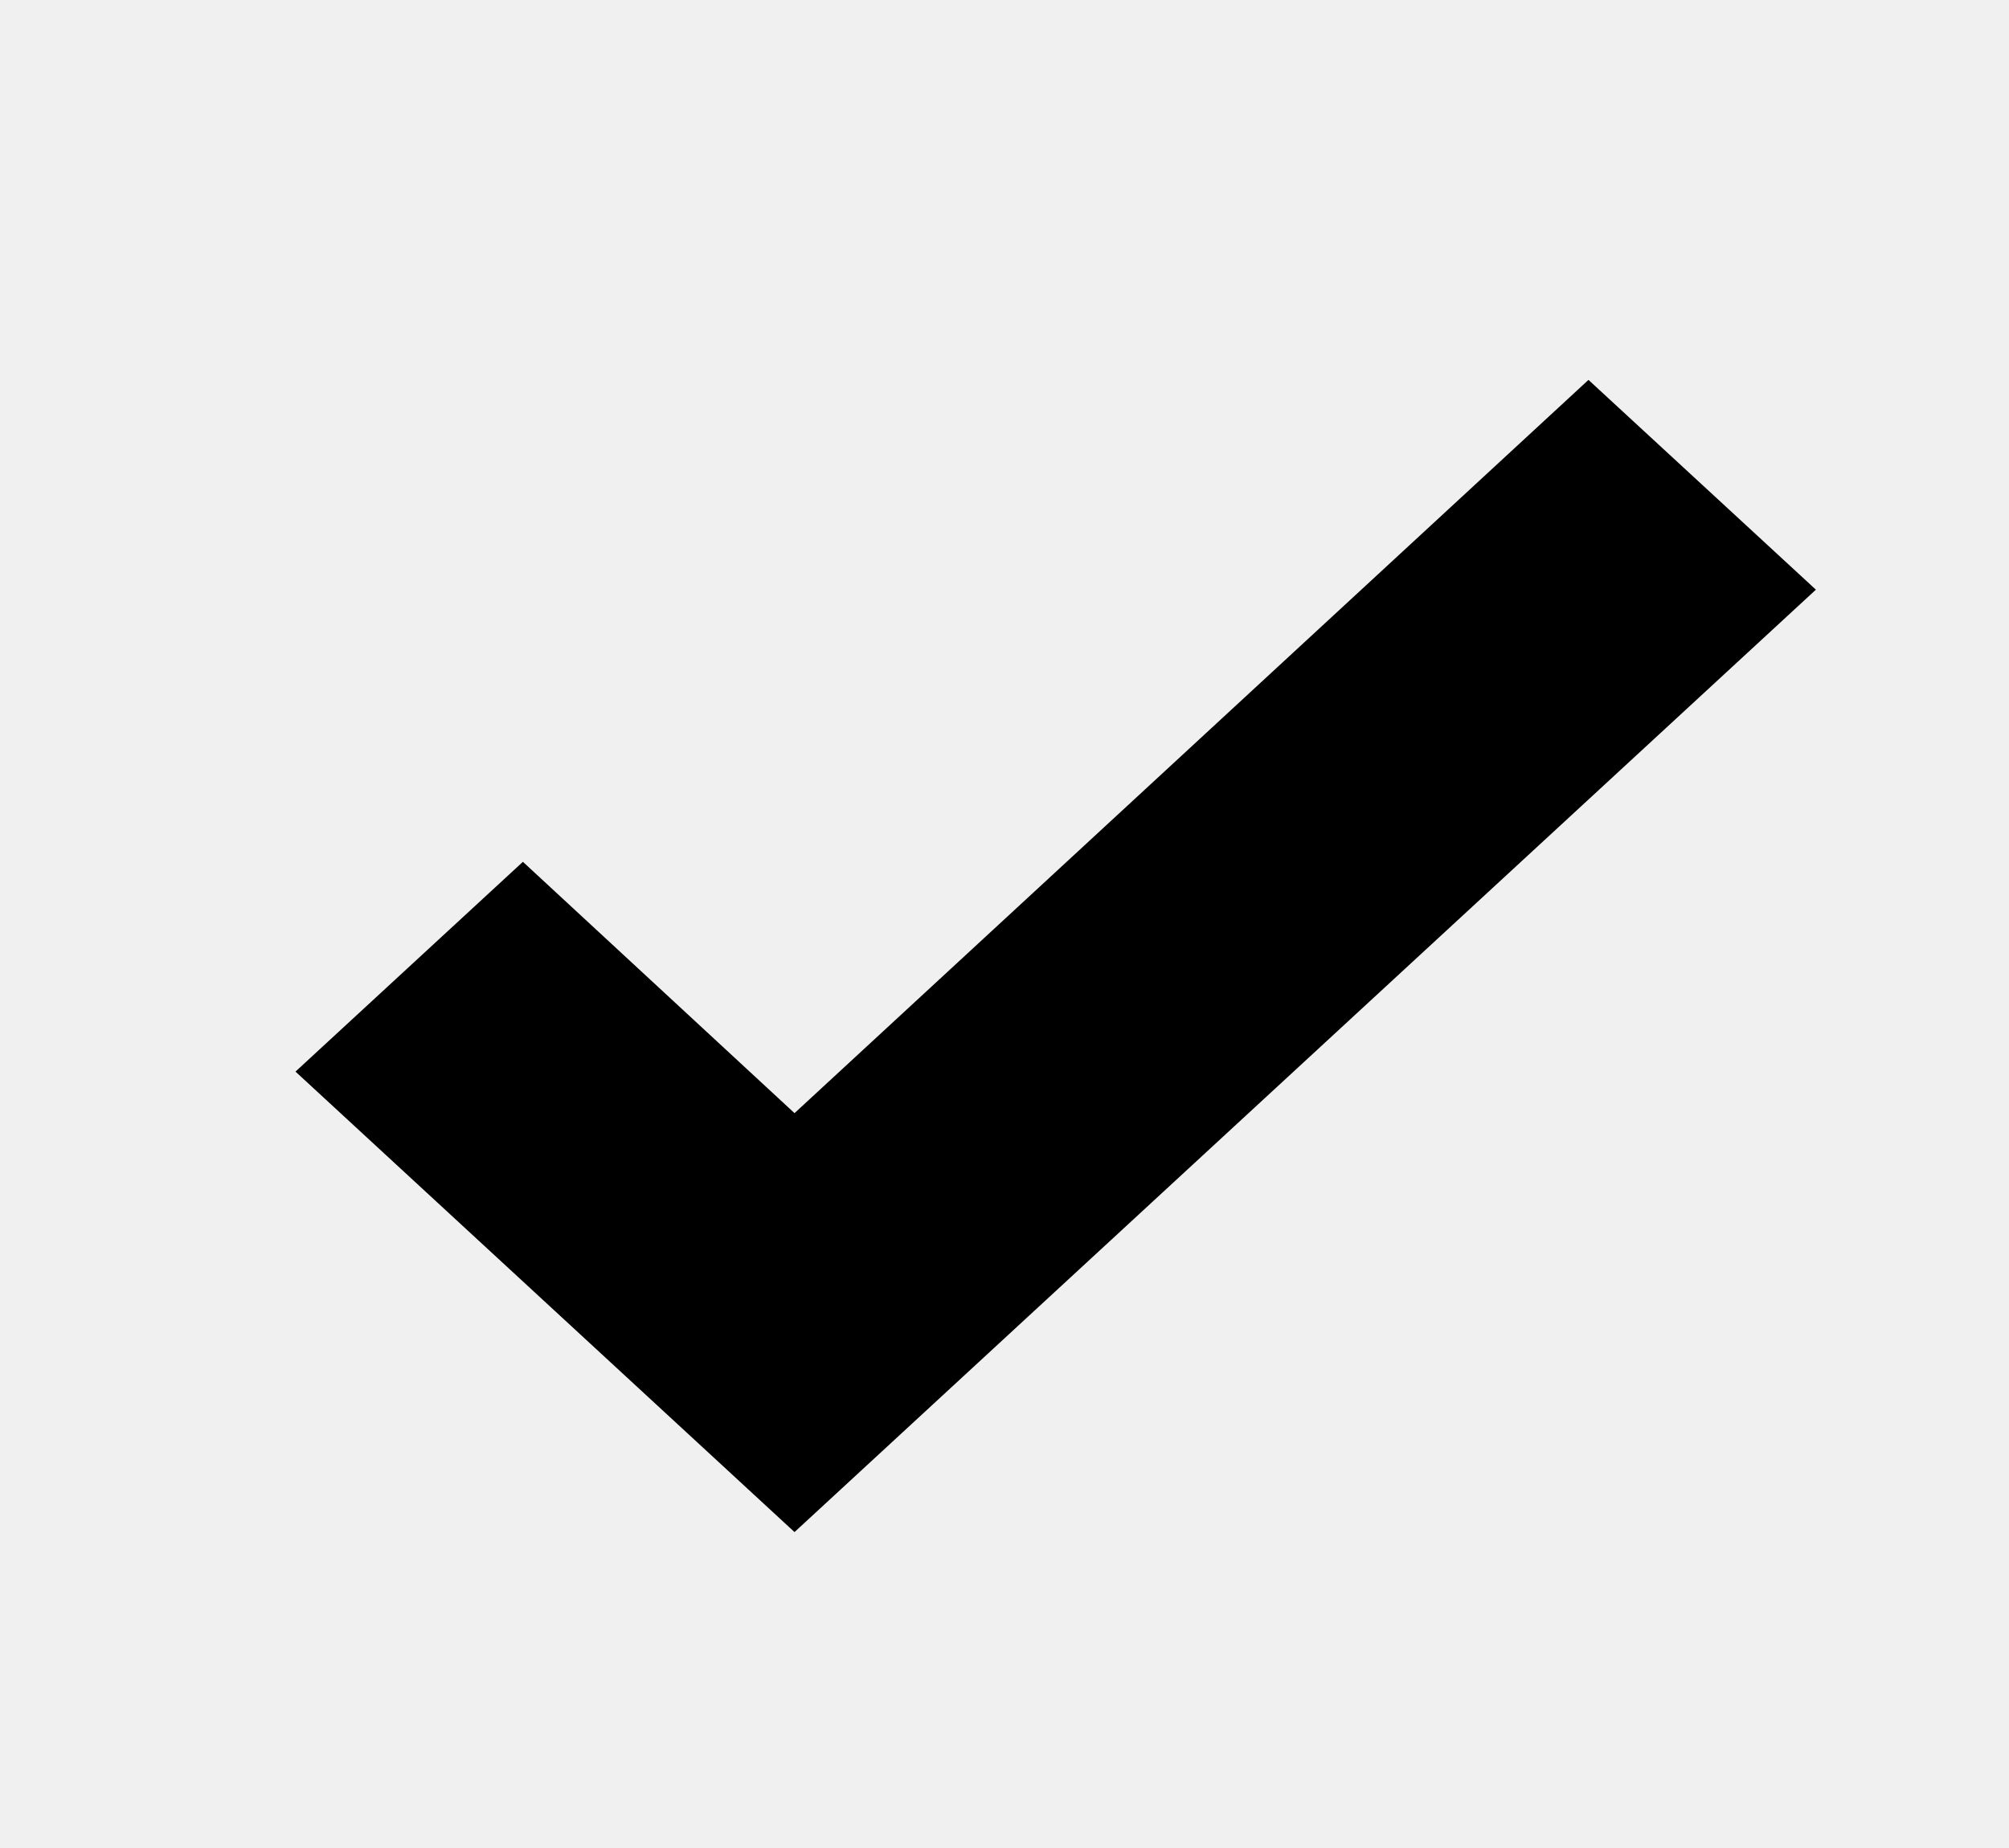
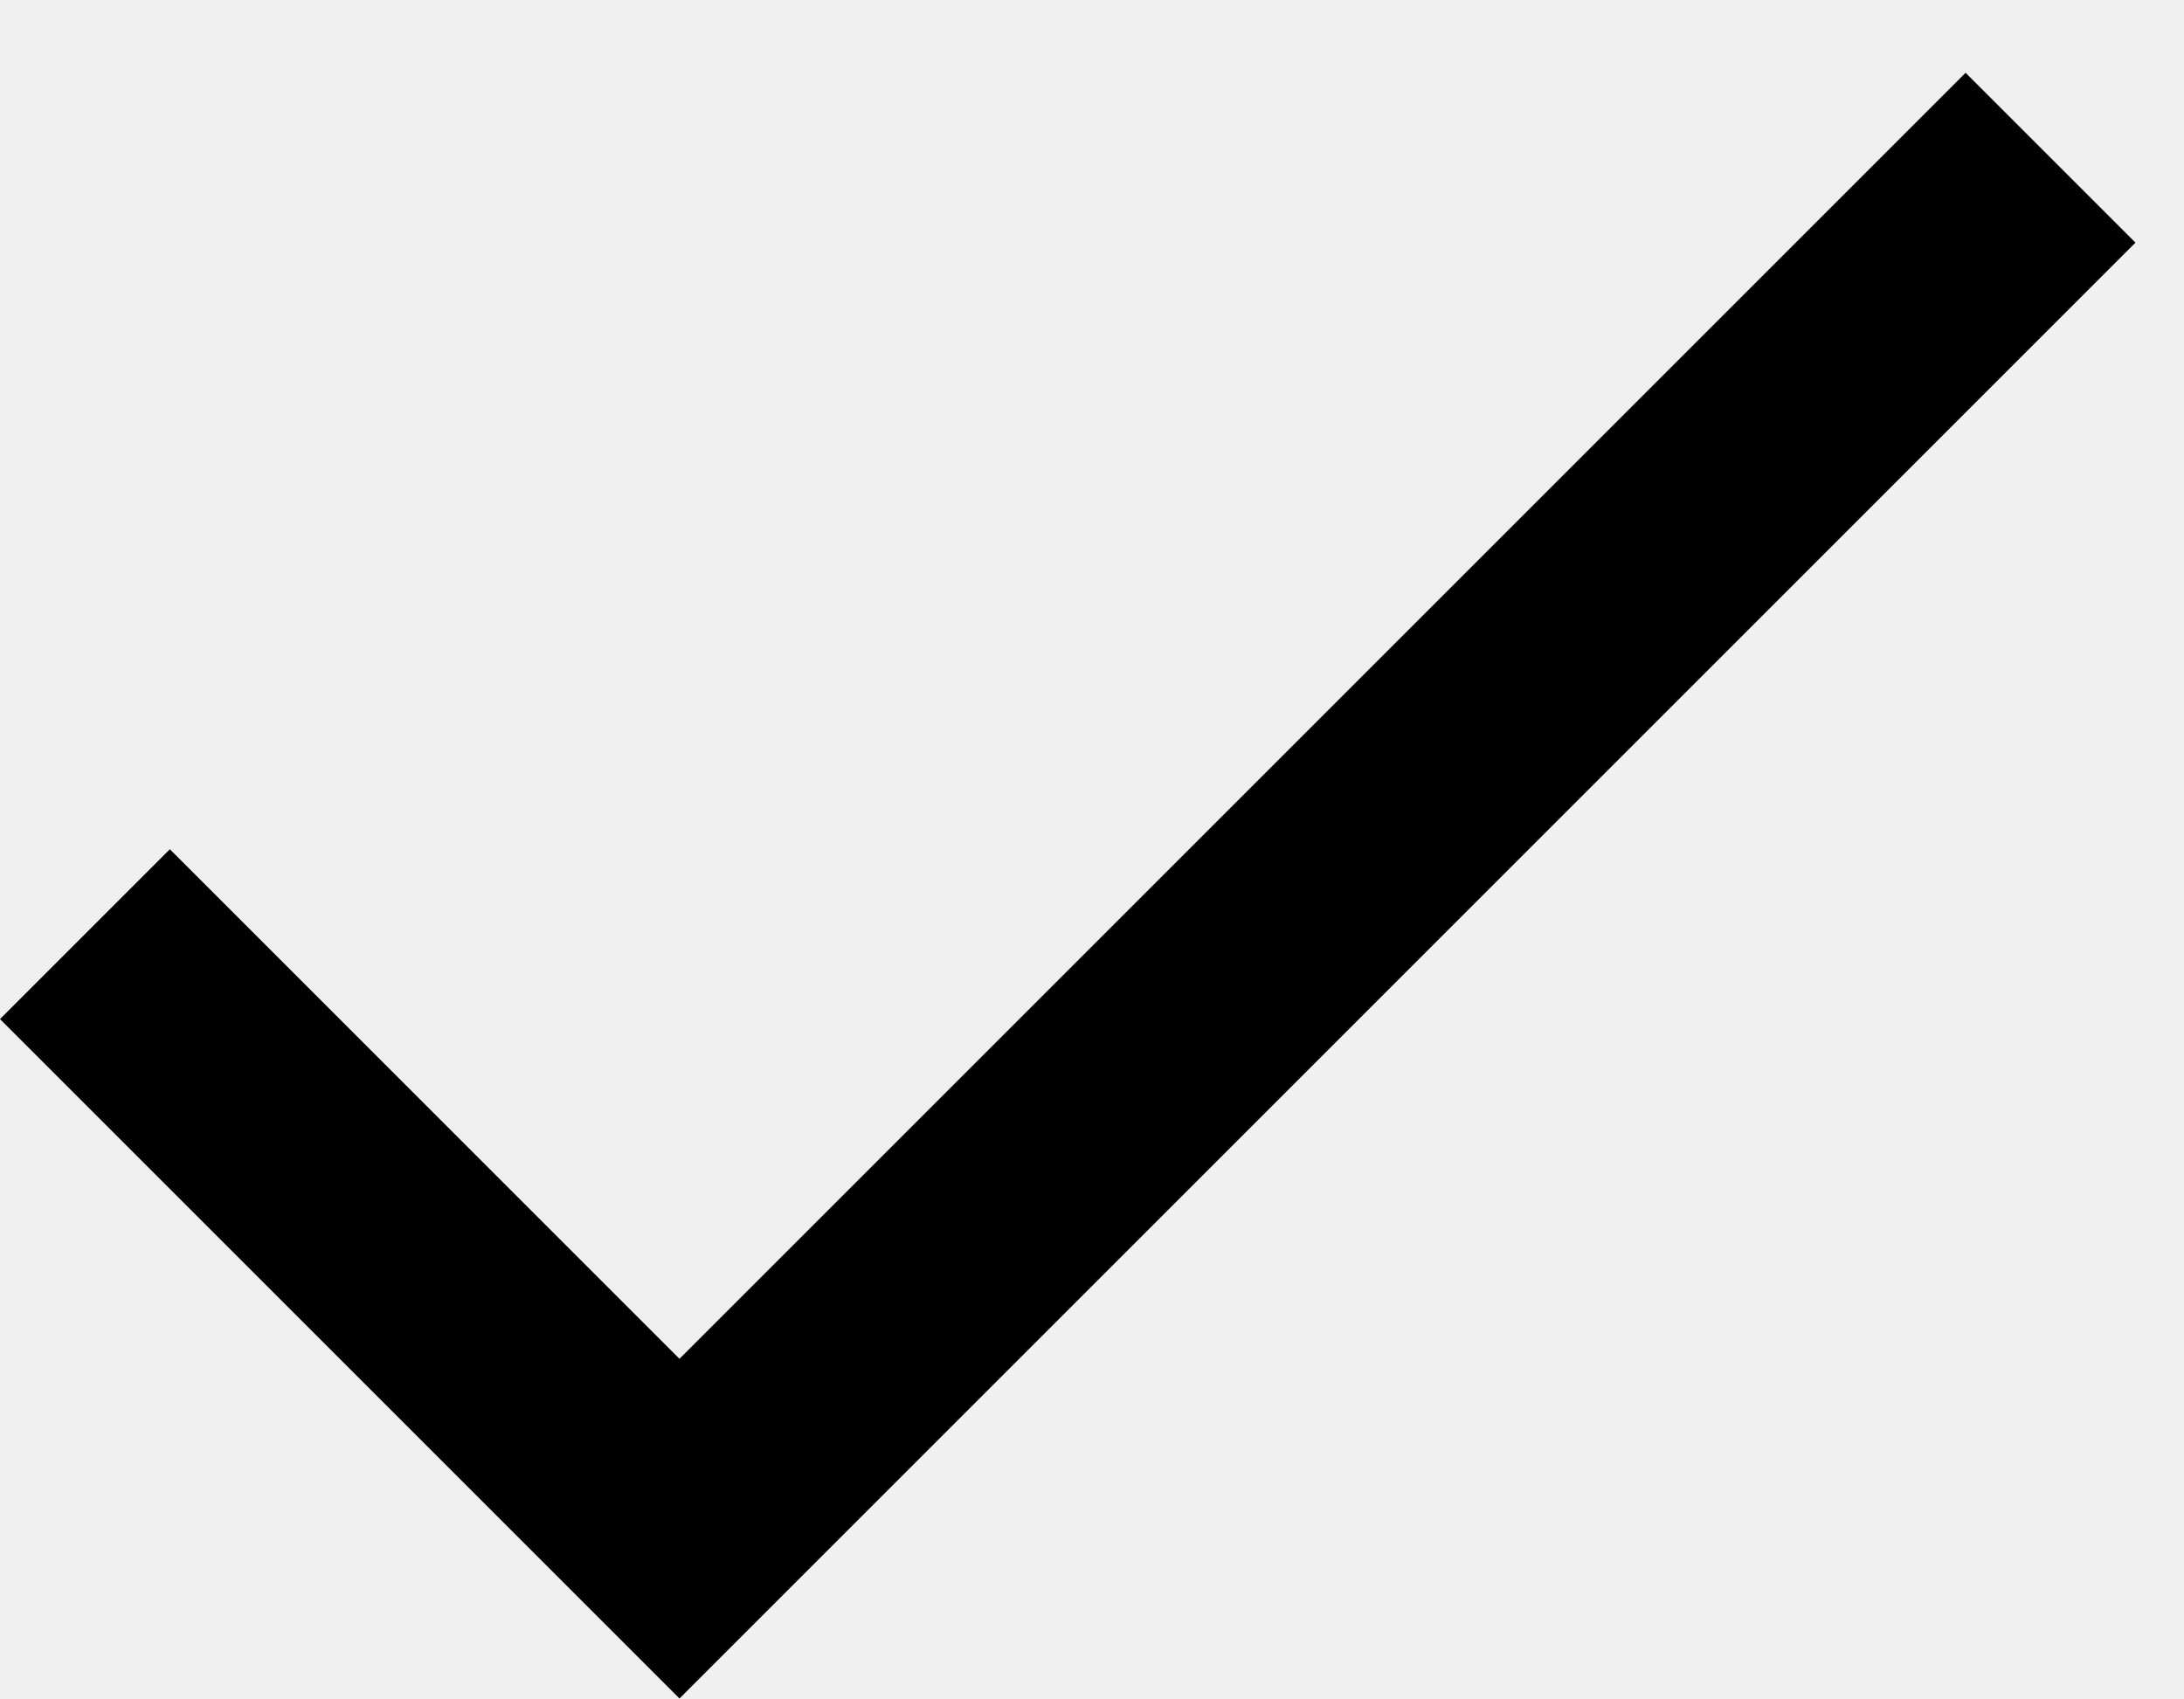
- <svg xmlns="http://www.w3.org/2000/svg" width="25" height="23" viewBox="0 0 25 23" fill="none">
-   <path d="M9.887 19.068L3.677 13.337L6.507 10.726L9.887 13.854L19.767 4.728L22.597 7.339L9.887 19.068Z" fill="black" />
+ <svg xmlns="http://www.w3.org/2000/svg" width="18" height="14" viewBox="0 0 18 14" fill="none">
+   <g clip-path="url(#clip0_676_1471)">
+     <path d="M5.6 11.2L1.4 7L0 8.4L5.6 14L17.6 2L16.2 0.6L5.6 11.2Z" fill="black" />
+   </g>
+   <defs>
+     <clipPath id="clip0_676_1471">
+       <rect width="18" height="14" fill="white" />
+     </clipPath>
+   </defs>
</svg>
